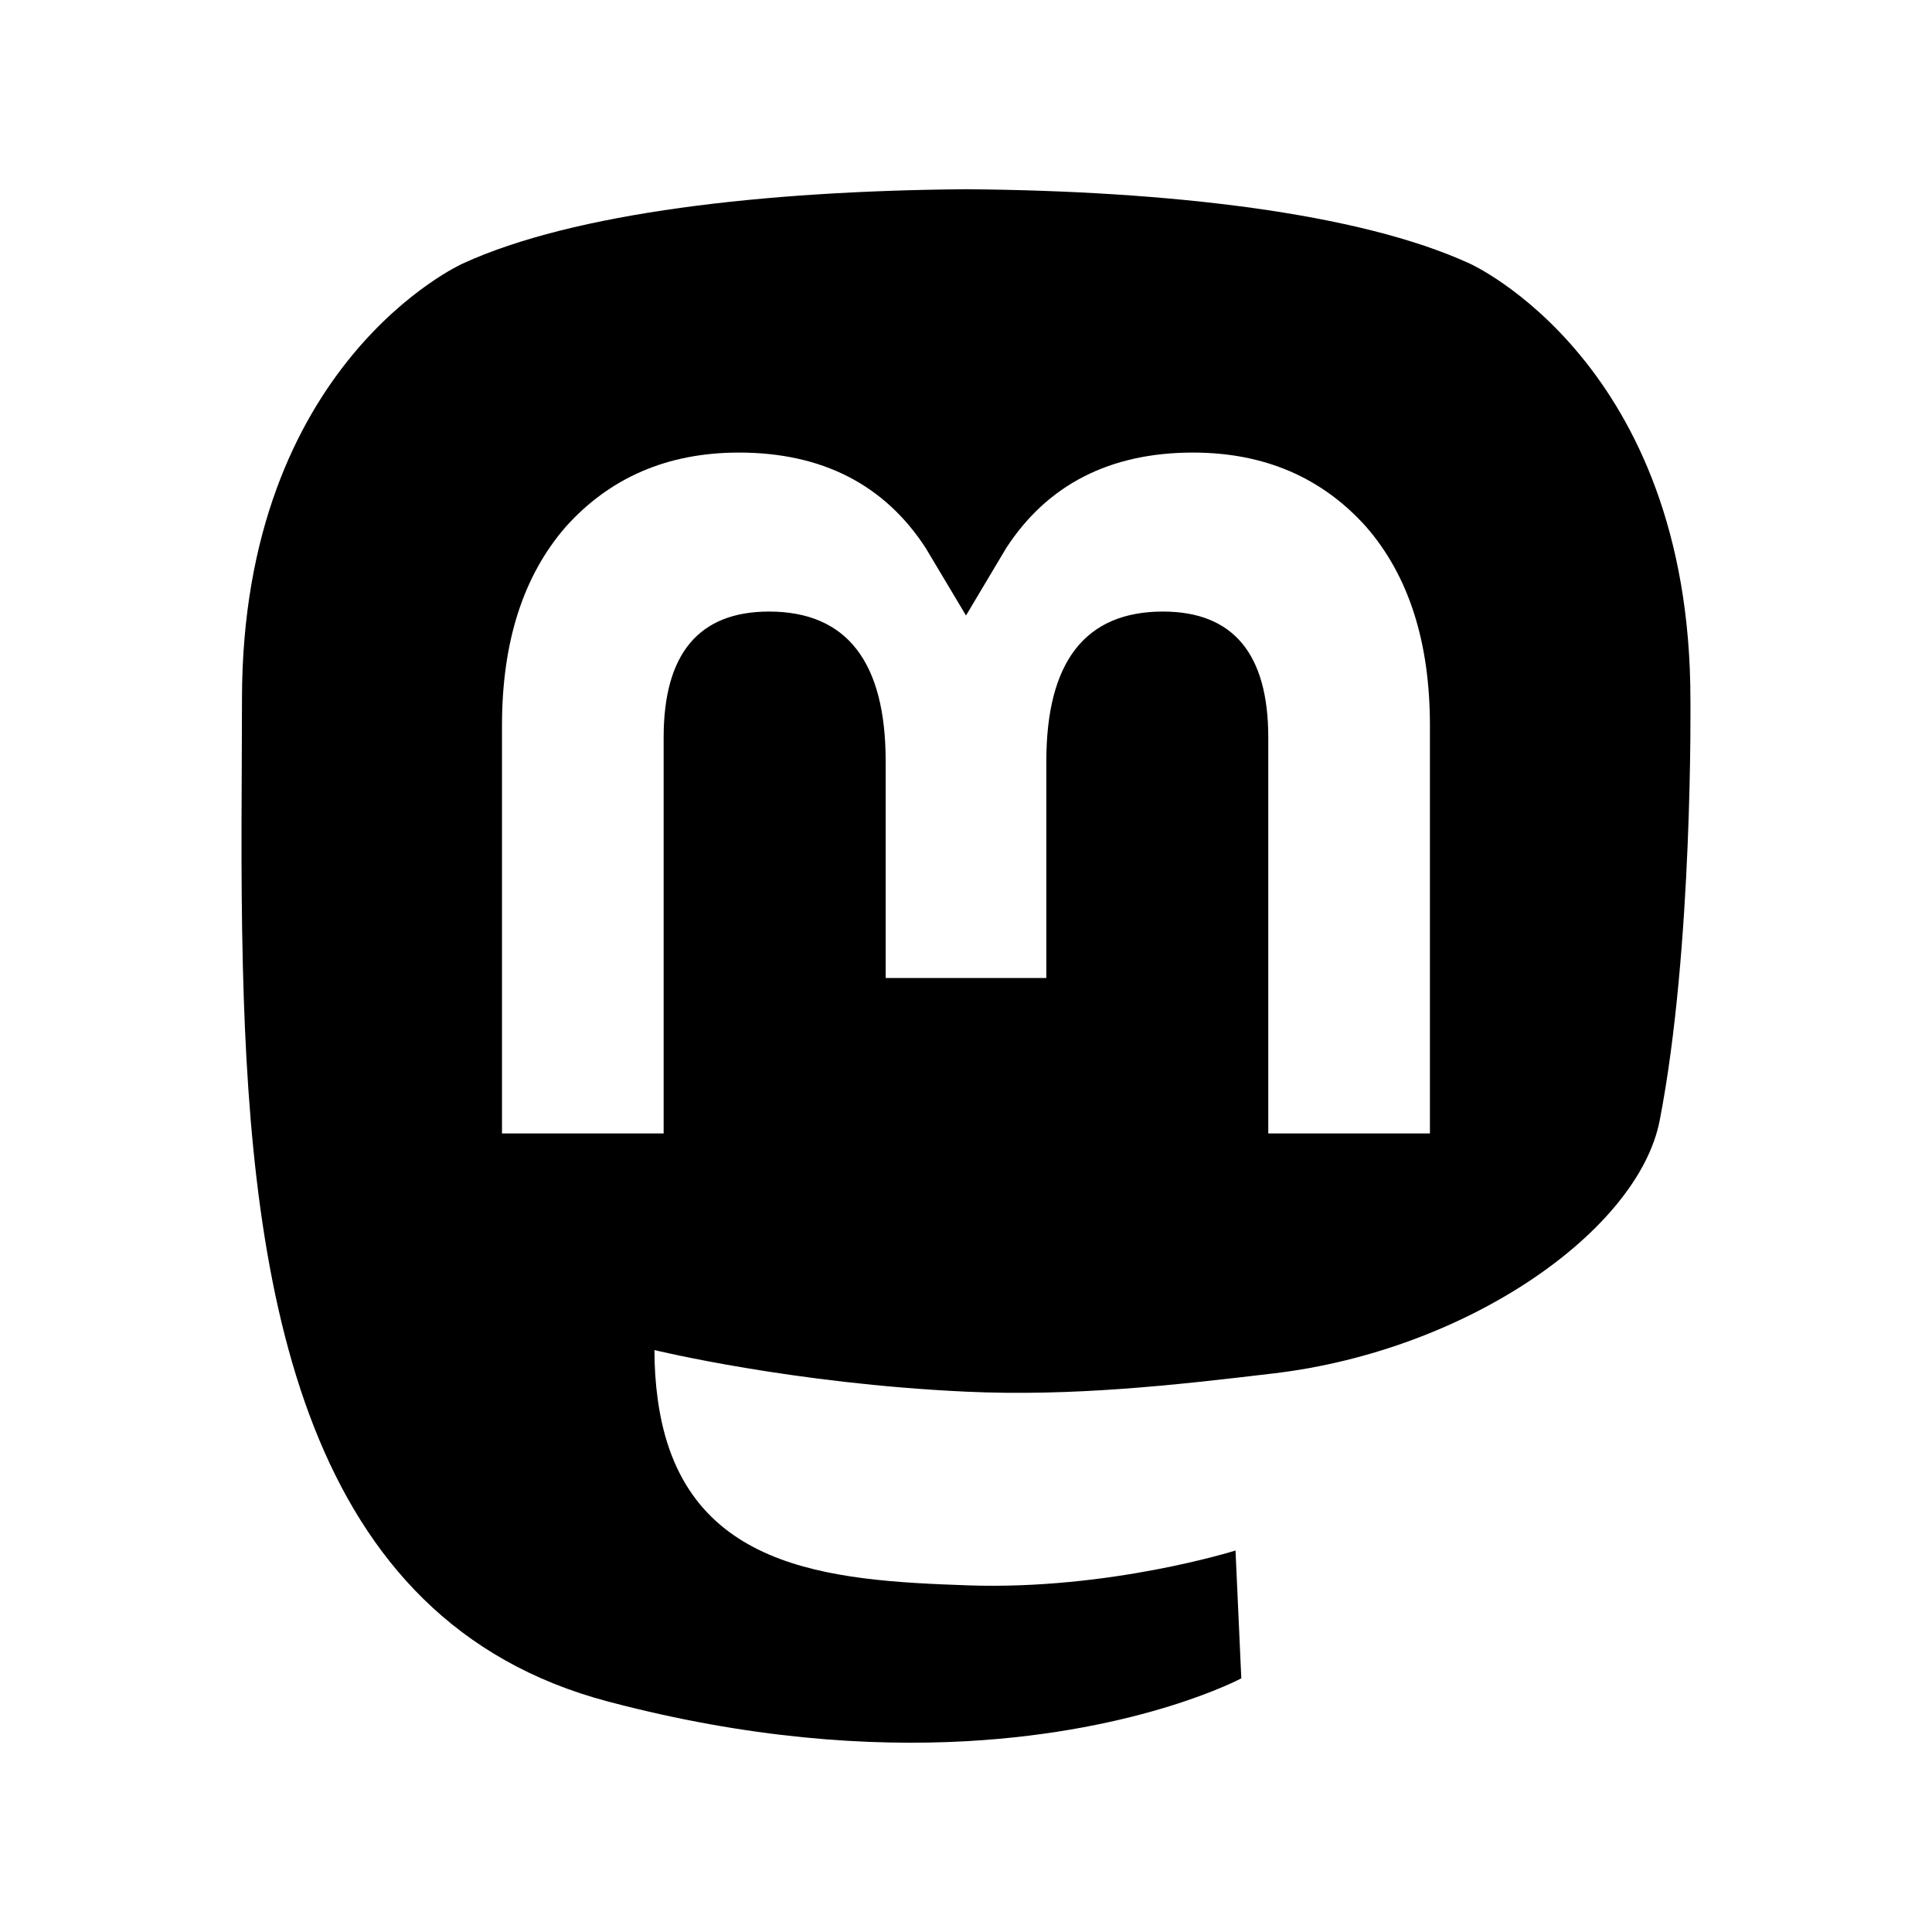
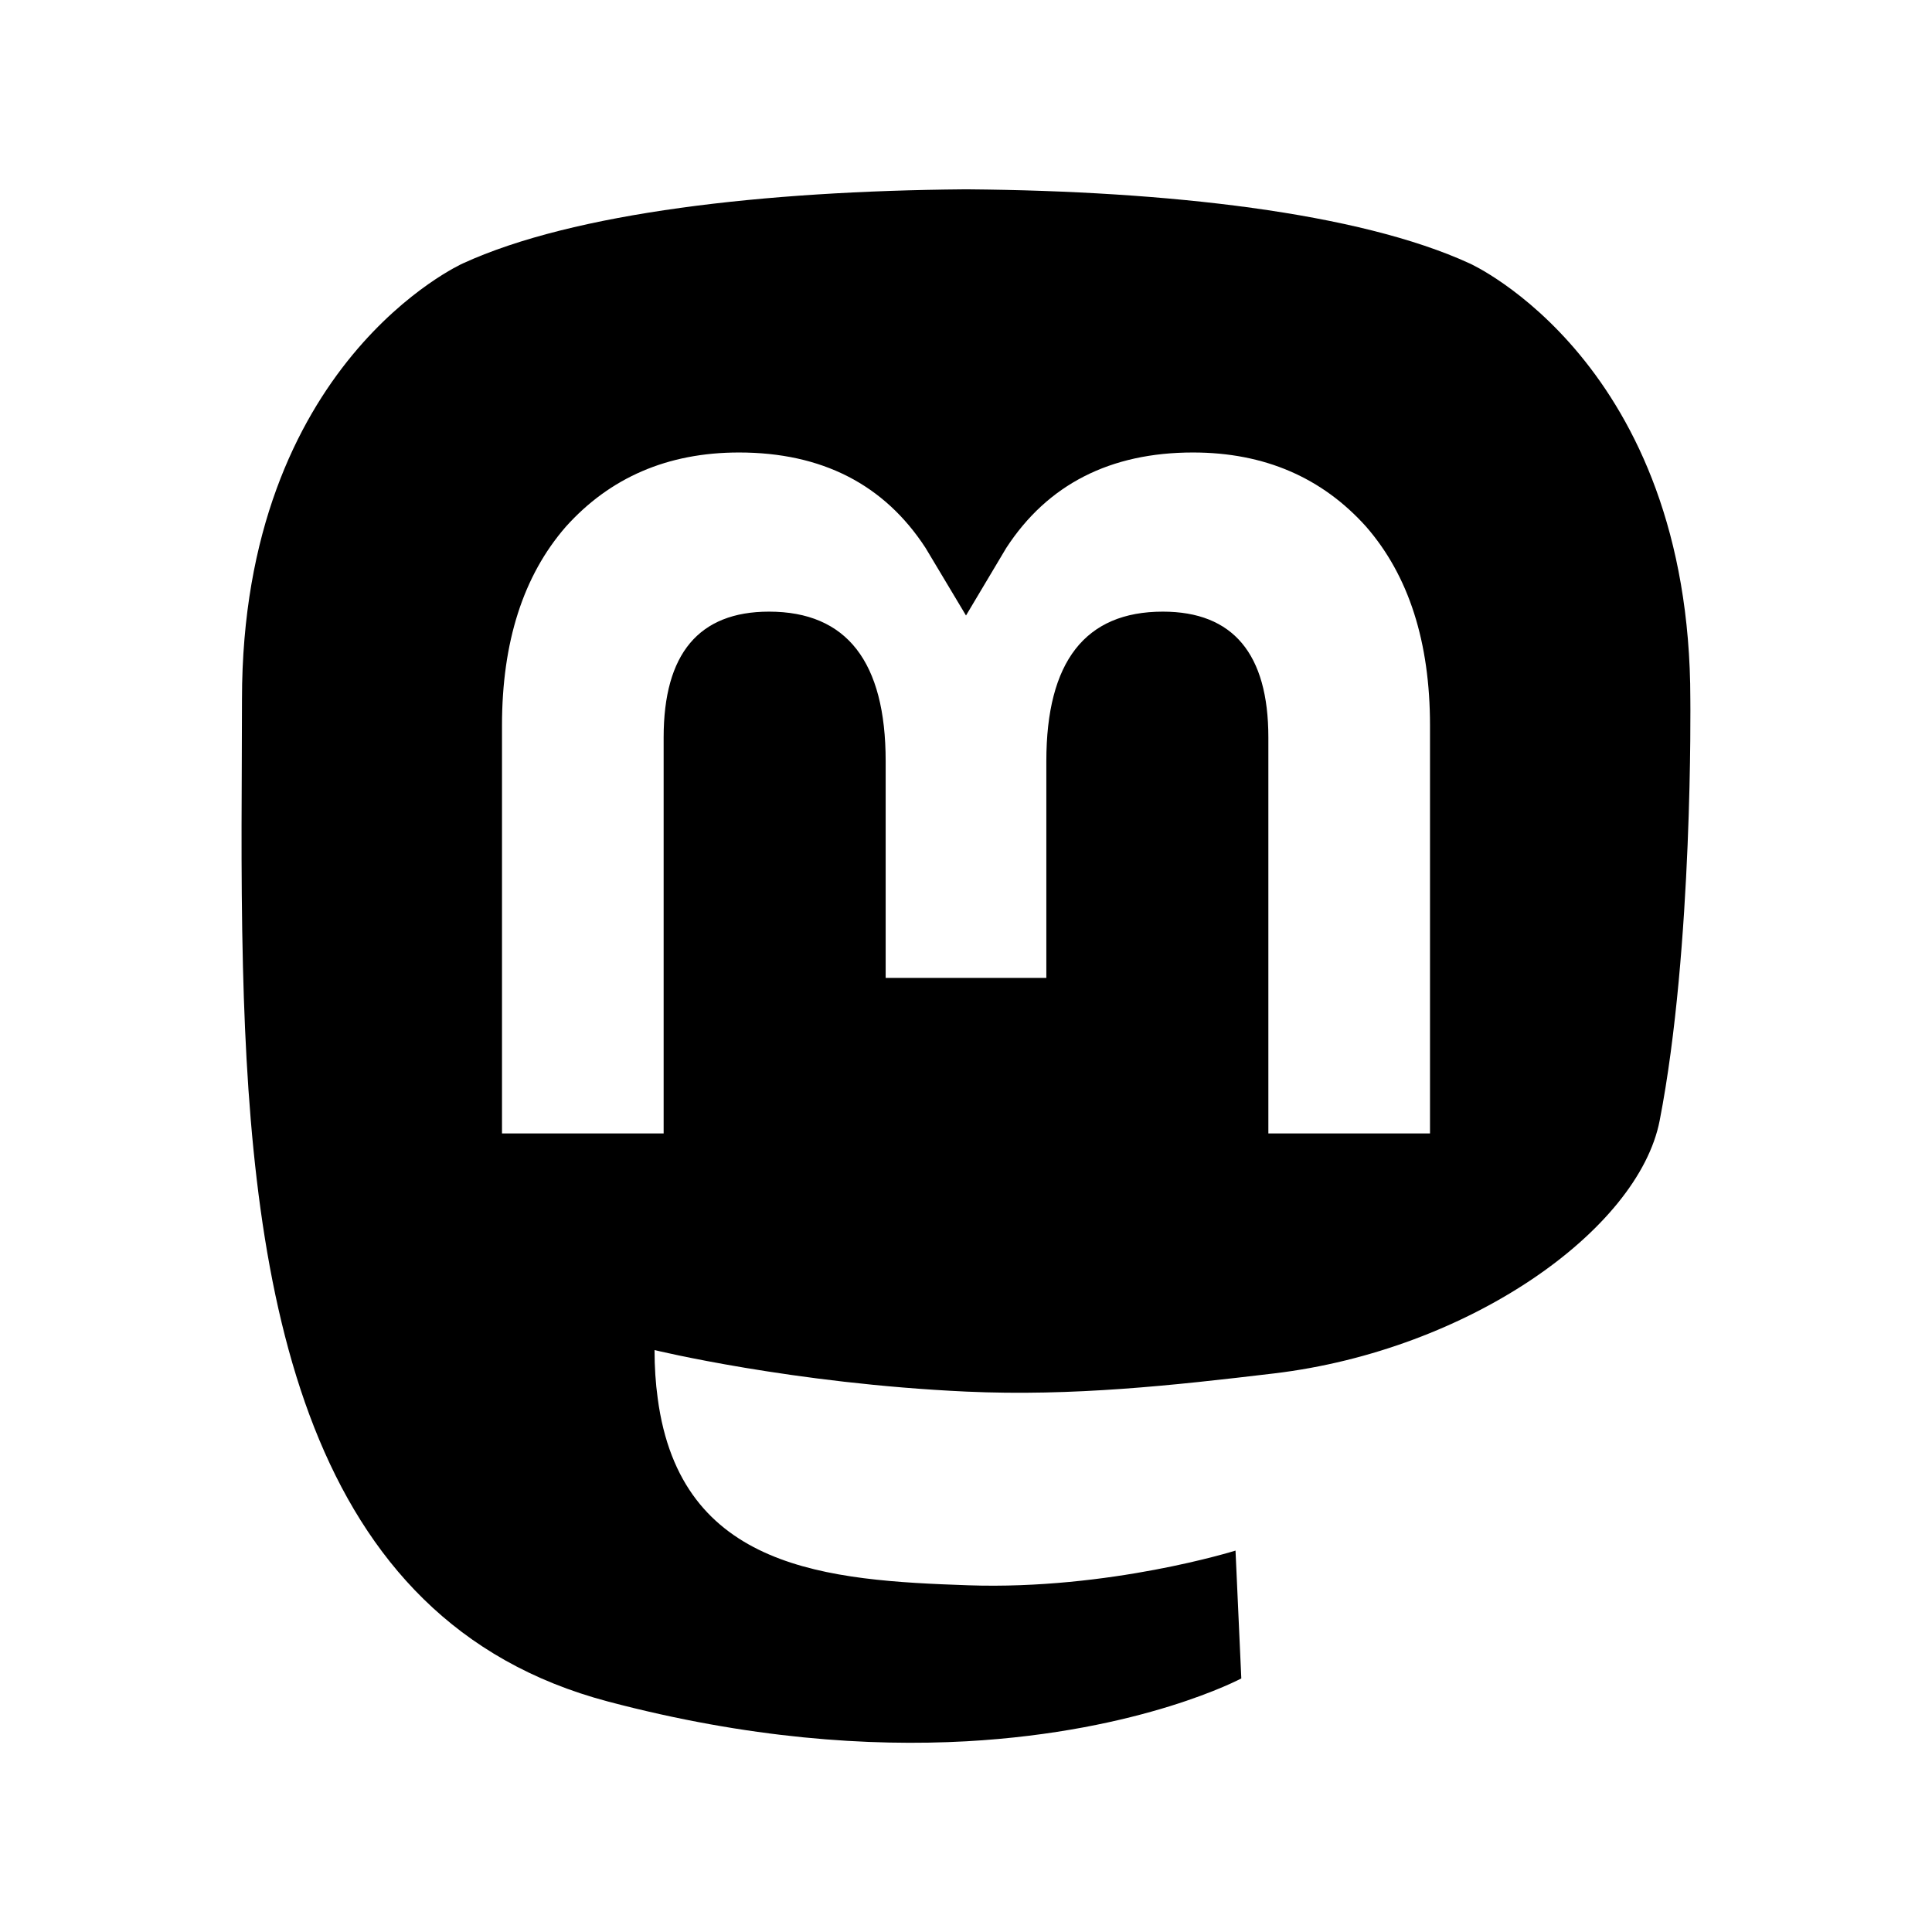
<svg xmlns="http://www.w3.org/2000/svg" version="1.1" x="0px" y="0px" viewBox="0 0 24 24" style="enable-background:new 0 0 24 24;" xml:space="preserve">
  <g id="mastodon">
-     <path d=" M 20.617 13.92 C 20.352 15.281 18.247 16.771 15.829 17.06 C 14.568 17.21 13.327 17.348 12.003 17.288 C 9.838 17.188 8.13 16.771 8.13 16.771 C 8.13 16.982 8.143 17.182 8.169 17.37 C 8.451 19.506 10.288 19.634 12.028 19.694 C 13.784 19.754 15.348 19.261 15.348 19.261 L 15.42 20.849 C 15.42 20.849 14.192 21.508 12.003 21.63 C 10.796 21.696 9.298 21.599 7.553 21.137 C 3.768 20.136 3.117 16.101 3.017 12.007 C 2.987 10.792 3.006 9.646 3.006 8.687 C 3.006 4.501 5.748 3.274 5.748 3.274 C 7.131 2.639 9.504 2.372 11.972 2.351 L 12.032 2.351 C 14.499 2.372 16.874 2.639 18.257 3.274 C 18.257 3.274 20.999 4.501 20.999 8.687 C 20.999 8.687 21.034 11.776 20.617 13.92 Z  M 17.763 9.011 L 17.763 14.08 L 15.755 14.08 L 15.755 9.16 C 15.755 8.123 15.319 7.597 14.446 7.597 C 13.481 7.597 12.998 8.221 12.998 9.456 L 12.998 12.149 L 11.002 12.149 L 11.002 9.456 C 11.002 8.221 10.518 7.597 9.553 7.597 C 8.68 7.597 8.244 8.123 8.244 9.16 L 8.244 14.08 L 6.236 14.08 L 6.236 9.011 C 6.236 7.976 6.499 7.152 7.029 6.543 C 7.576 5.934 8.291 5.622 9.179 5.622 C 10.207 5.622 10.985 6.017 11.499 6.807 L 12 7.646 L 12.5 6.807 C 13.014 6.017 13.792 5.622 14.82 5.622 C 15.708 5.622 16.424 5.934 16.97 6.543 C 17.5 7.152 17.763 7.976 17.763 9.011 Z " fill-rule="evenodd" fill="rgb(0,0,0)" />
+     <path id="path2" style="display:inline;fill:#000000" d="M 11.973 2.352 C 9.505 2.373 7.131 2.638 5.748 3.273 C 5.748 3.273 3.006 4.502 3.006 8.688 C 3.006 9.646 2.988 10.793 3.018 12.008 C 3.118 16.102 3.768 20.136 7.553 21.137 C 9.298 21.599 10.797 21.697 12.004 21.631 C 14.193 21.509 15.42 20.85 15.42 20.85 L 15.348 19.262 C 15.348 19.262 13.783 19.753 12.027 19.693 C 10.287 19.633 8.452 19.505 8.17 17.369 C 8.144 17.181 8.131 16.982 8.131 16.771 C 8.131 16.771 9.839 17.187 12.004 17.287 C 13.328 17.347 14.567 17.211 15.828 17.061 C 18.246 16.772 20.352 15.281 20.617 13.92 C 21.034 11.776 20.998 8.688 20.998 8.688 C 20.998 4.502 18.258 3.273 18.258 3.273 C 16.875 2.638 14.498 2.373 12.031 2.352 L 11.973 2.352 z M 9.18 5.621 C 10.208 5.621 10.984 6.017 11.498 6.807 L 12 7.646 L 12.5 6.807 C 13.014 6.017 13.792 5.621 14.82 5.621 C 15.708 5.621 16.425 5.934 16.971 6.543 C 17.501 7.152 17.764 7.977 17.764 9.012 L 17.764 14.08 L 15.756 14.08 L 15.756 9.16 C 15.756 8.123 15.318 7.598 14.445 7.598 C 13.48 7.598 12.998 8.22 12.998 9.455 L 12.998 12.148 L 11.002 12.148 L 11.002 9.455 C 11.002 8.22 10.518 7.598 9.553 7.598 C 8.68 7.598 8.244 8.123 8.244 9.16 L 8.244 14.08 L 6.236 14.08 L 6.236 9.012 C 6.236 7.977 6.499 7.152 7.029 6.543 C 7.576 5.934 8.292 5.621 9.18 5.621 z " />
  </g>
</svg>
